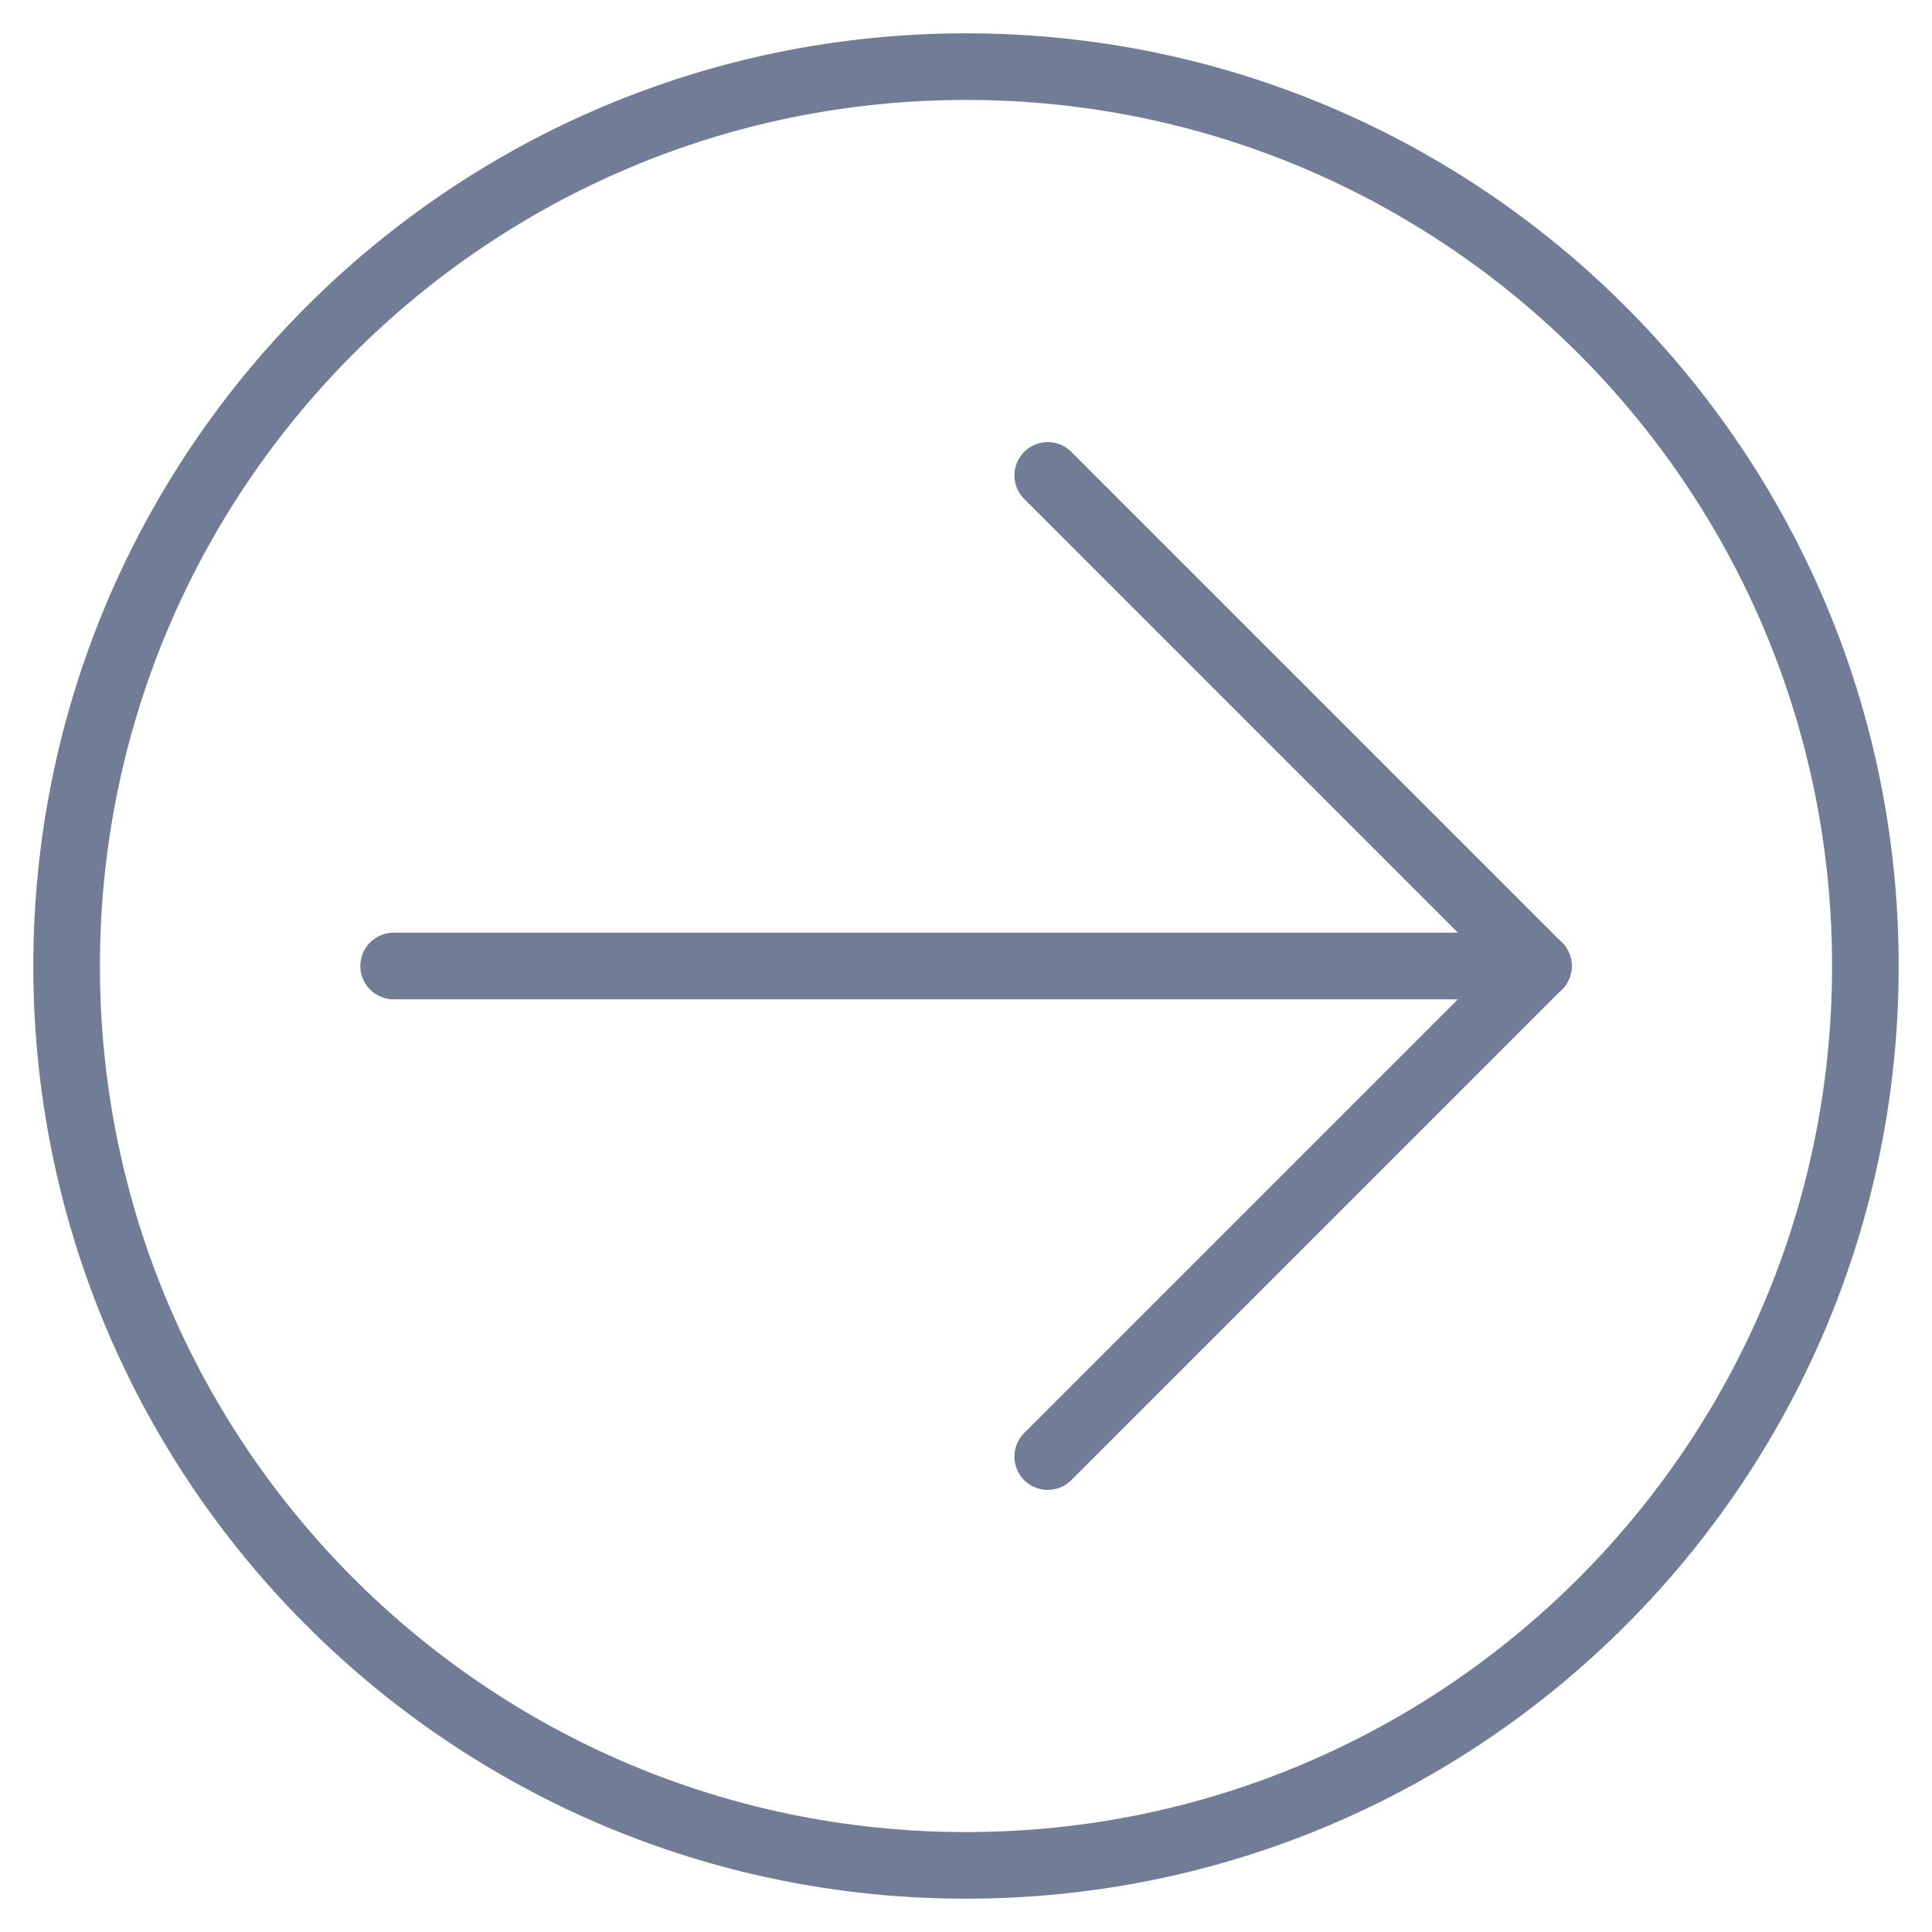
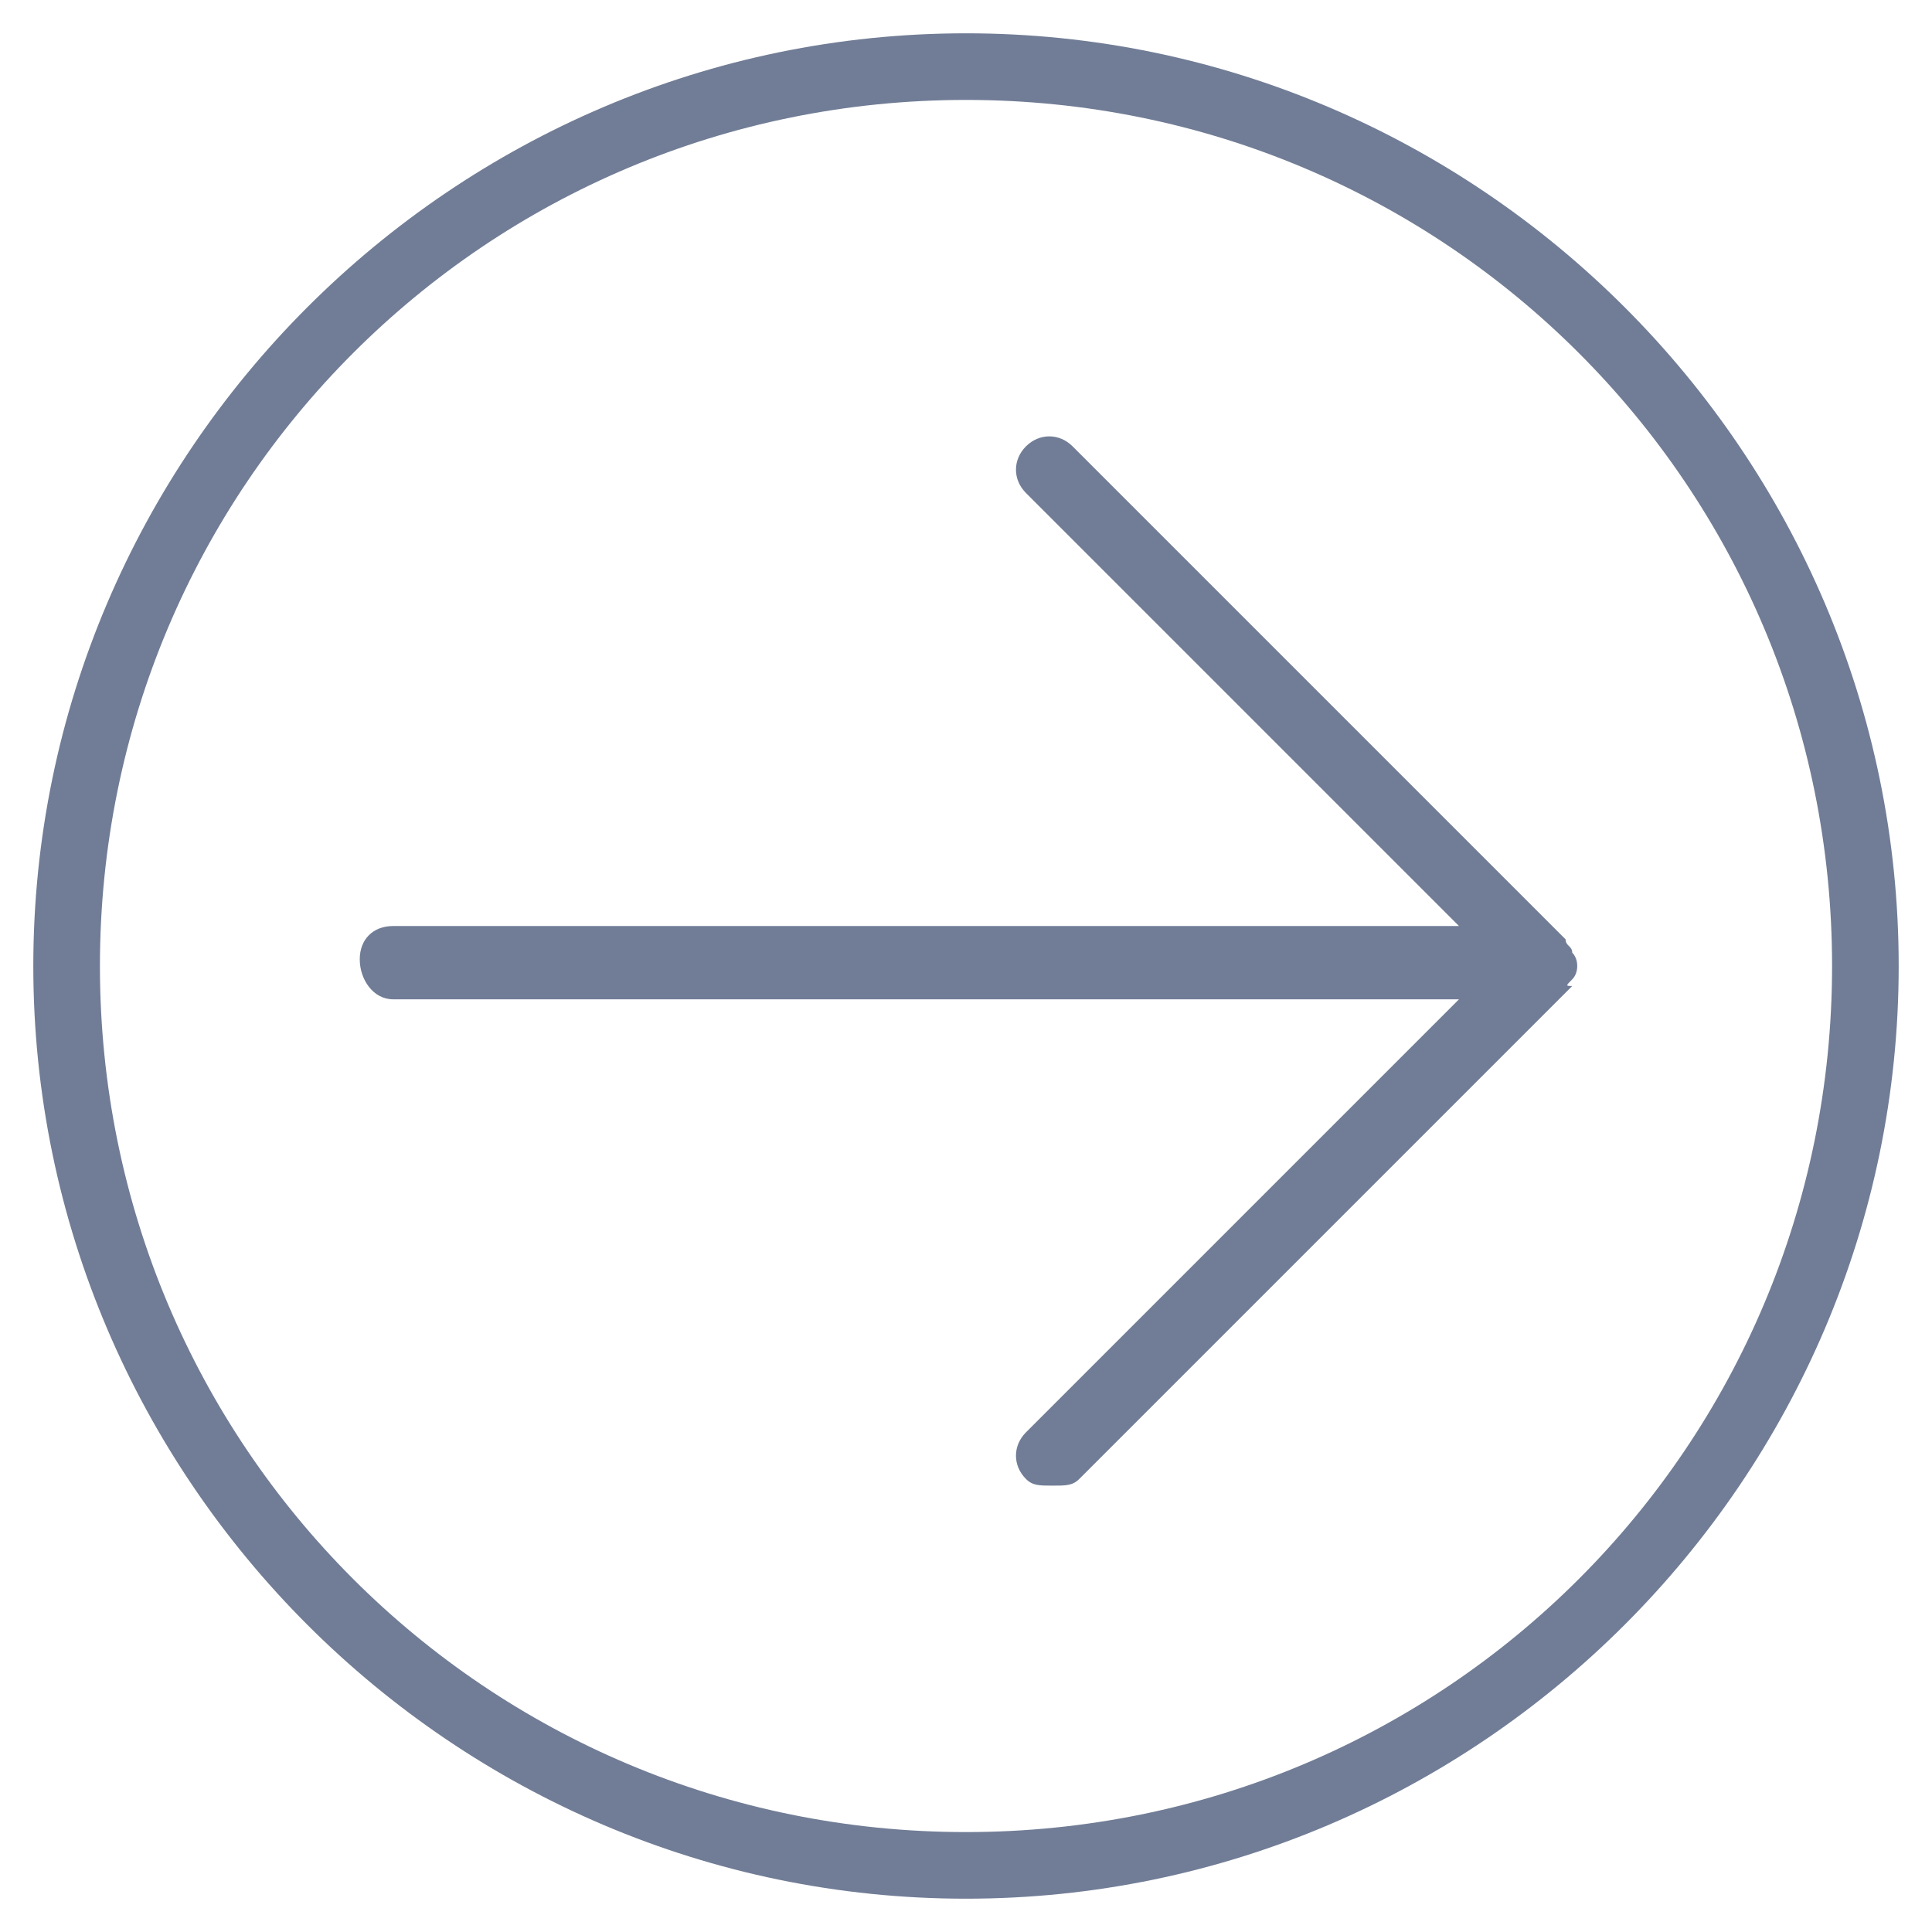
- <svg xmlns="http://www.w3.org/2000/svg" width="29" height="29" viewBox="0 0 29 29" fill="none">
-   <path d="M14.5 28C21.956 28 28 21.956 28 14.5C28 7.044 21.956 1 14.5 1C7.044 1 1 7.044 1 14.5C1 21.956 7.044 28 14.5 28Z" stroke="#717D96" stroke-linecap="round" stroke-linejoin="round" />
-   <path d="M5.909 14.5L23.091 14.5" stroke="#717D96" stroke-linecap="round" stroke-linejoin="round" />
-   <path d="M15.727 7.136L23.091 14.5" stroke="#717D96" stroke-linecap="round" stroke-linejoin="round" />
-   <path d="M15.727 21.864L23.091 14.5" stroke="#717D96" stroke-linecap="round" stroke-linejoin="round" />
+ <svg xmlns="http://www.w3.org/2000/svg" version="1.1" id="Capa_1" x="0px" y="0px" viewBox="0 0 29 29" style="enable-background:new 0 0 29 29;" xml:space="preserve">
+   <style type="text/css">
+ 	.st0{fill:#717D96;}
+ </style>
+   <g>
+     <path class="st0" d="M14.5,28.5c-7.7,0-14-6.3-14-14s6.3-14,14-14s14,6.3,14,14S22.2,28.5,14.5,28.5z M14.5,1.5   c-7.2,0-13,5.8-13,13c0,7.2,5.8,13,13,13c7.2,0,13-5.8,13-13C27.5,7.3,21.7,1.5,14.5,1.5z" />
+     <path class="st0" d="M23.6,14.7c0.1-0.1,0.1-0.3,0-0.4c0-0.1-0.1-0.1-0.1-0.2l-7.4-7.4c-0.2-0.2-0.5-0.2-0.7,0s-0.2,0.5,0,0.7   l6.5,6.5h-16c-0.3,0-0.5,0.2-0.5,0.5S5.6,15,5.9,15h16l-6.5,6.5c-0.2,0.2-0.2,0.5,0,0.7c0.1,0.1,0.2,0.1,0.4,0.1s0.3,0,0.4-0.1   l7.4-7.4C23.5,14.8,23.5,14.8,23.6,14.7z" />
+   </g>
</svg>
